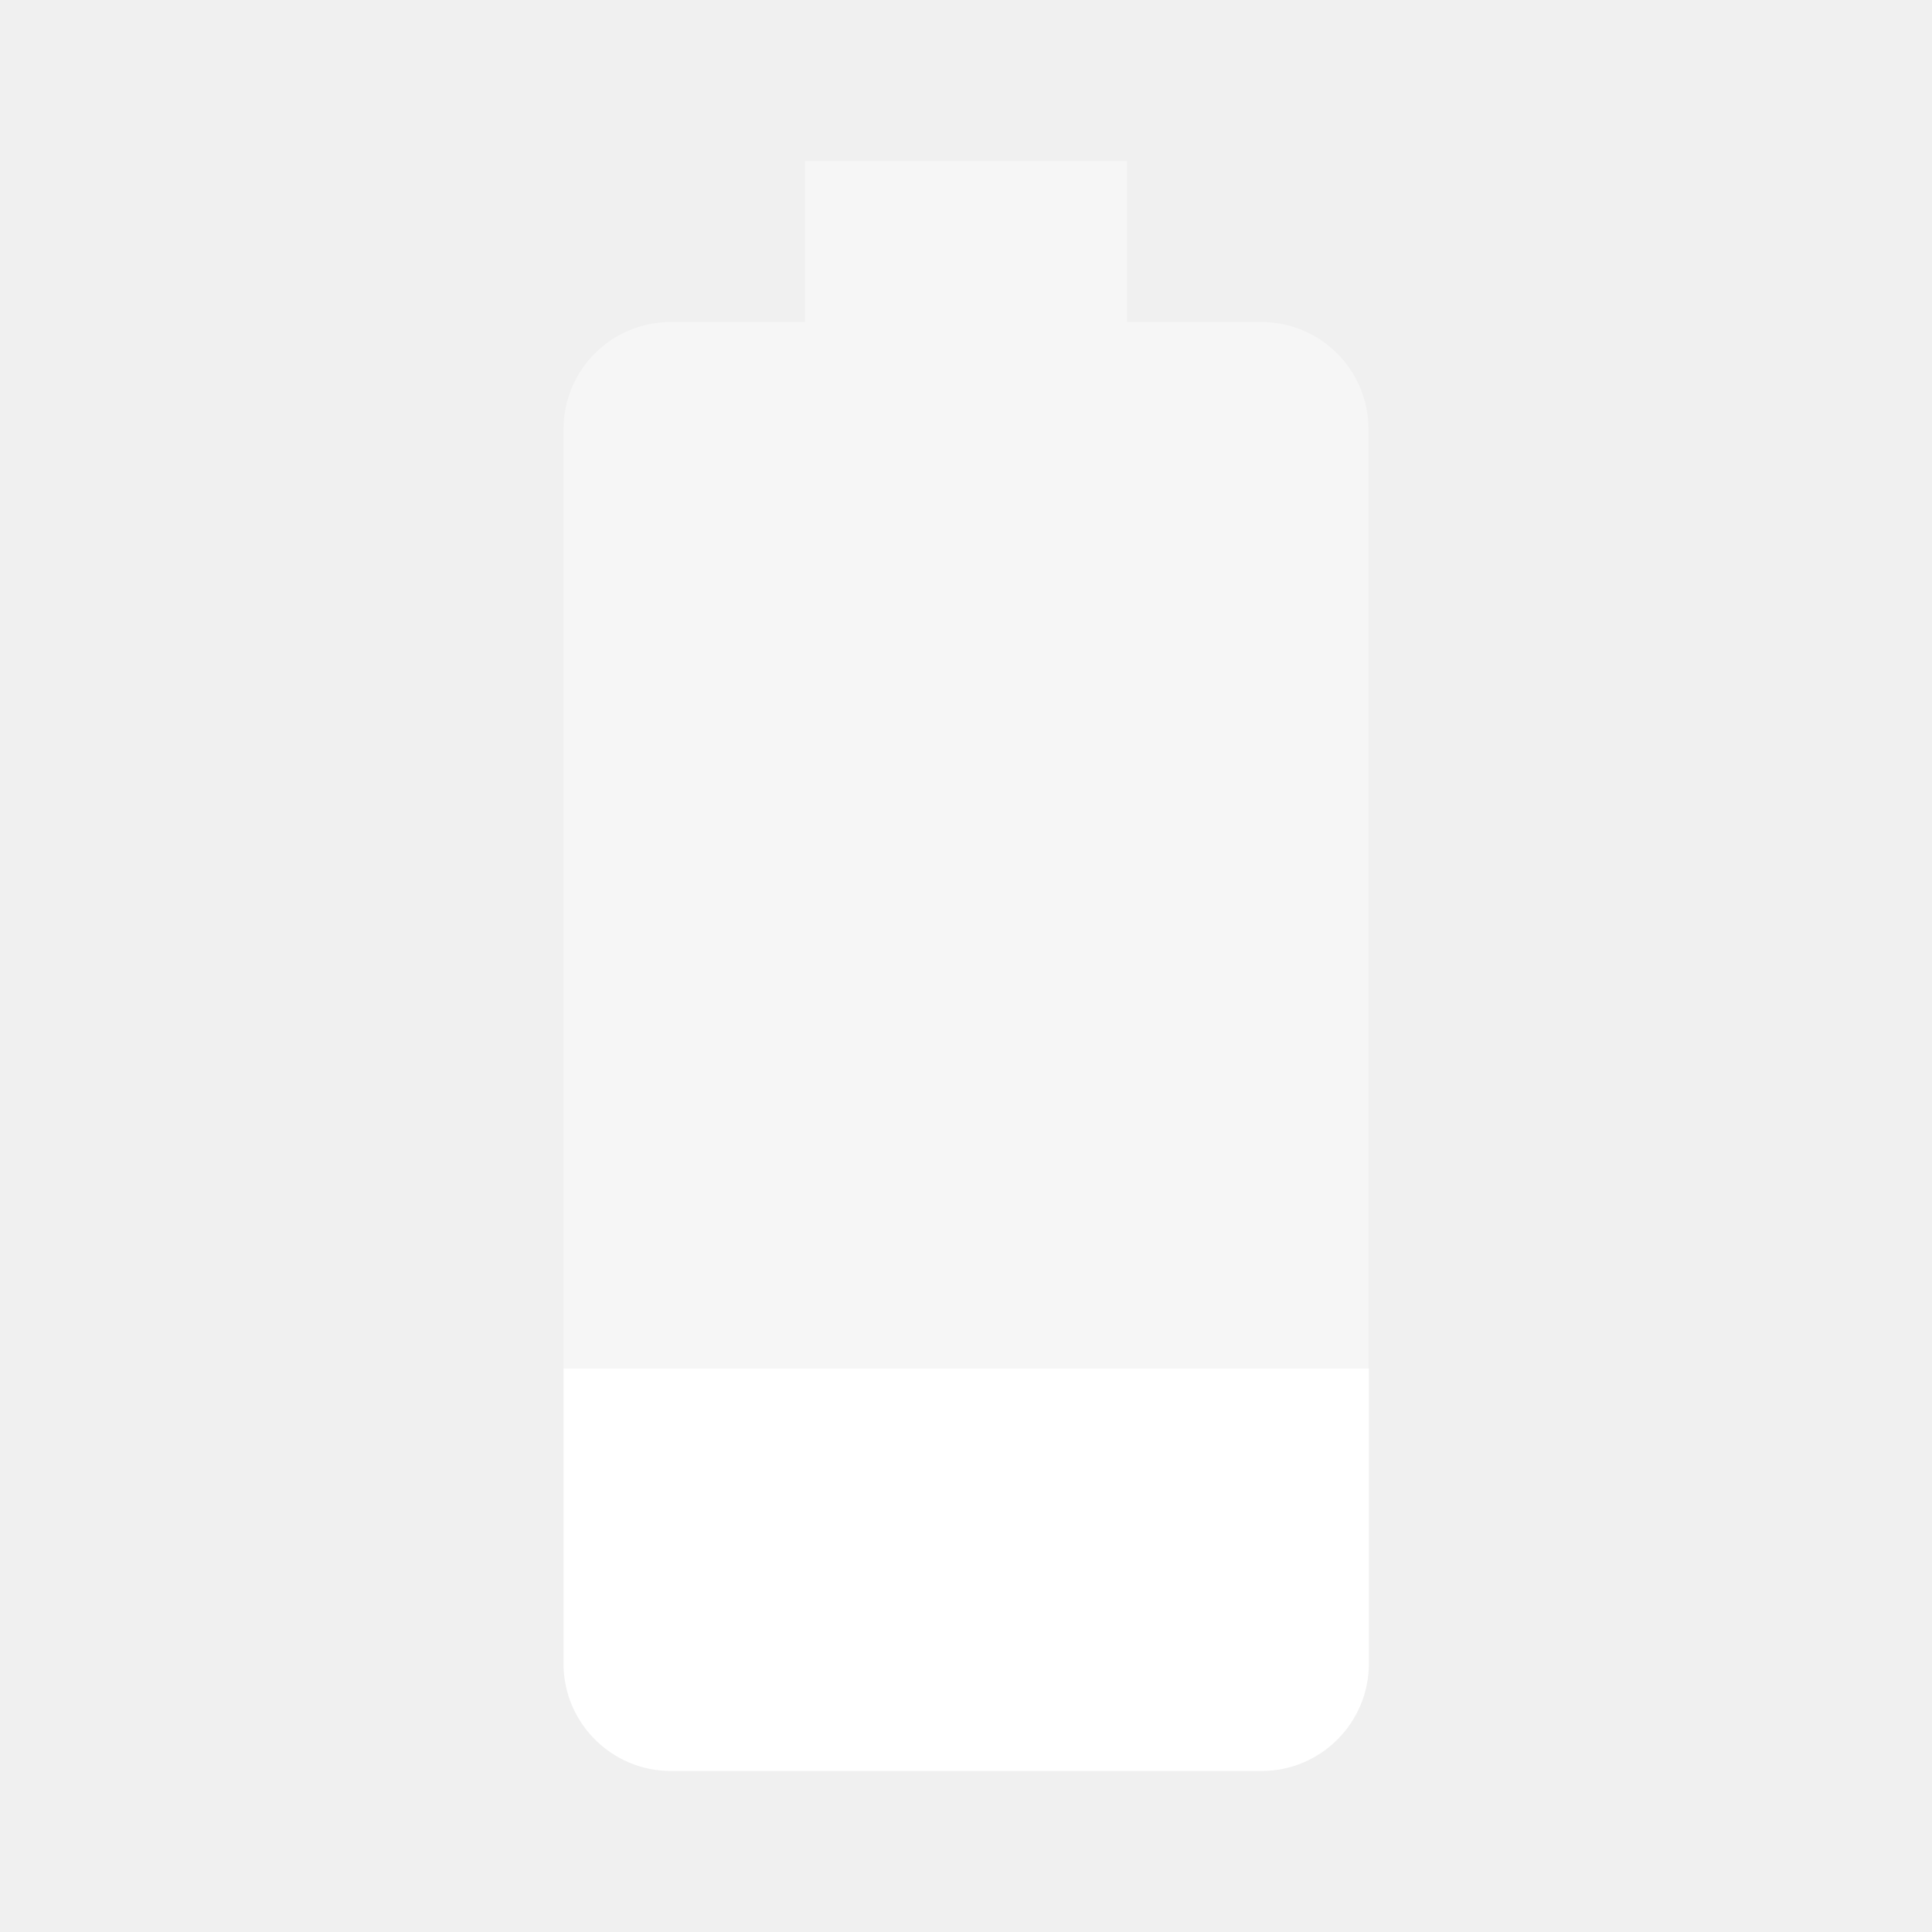
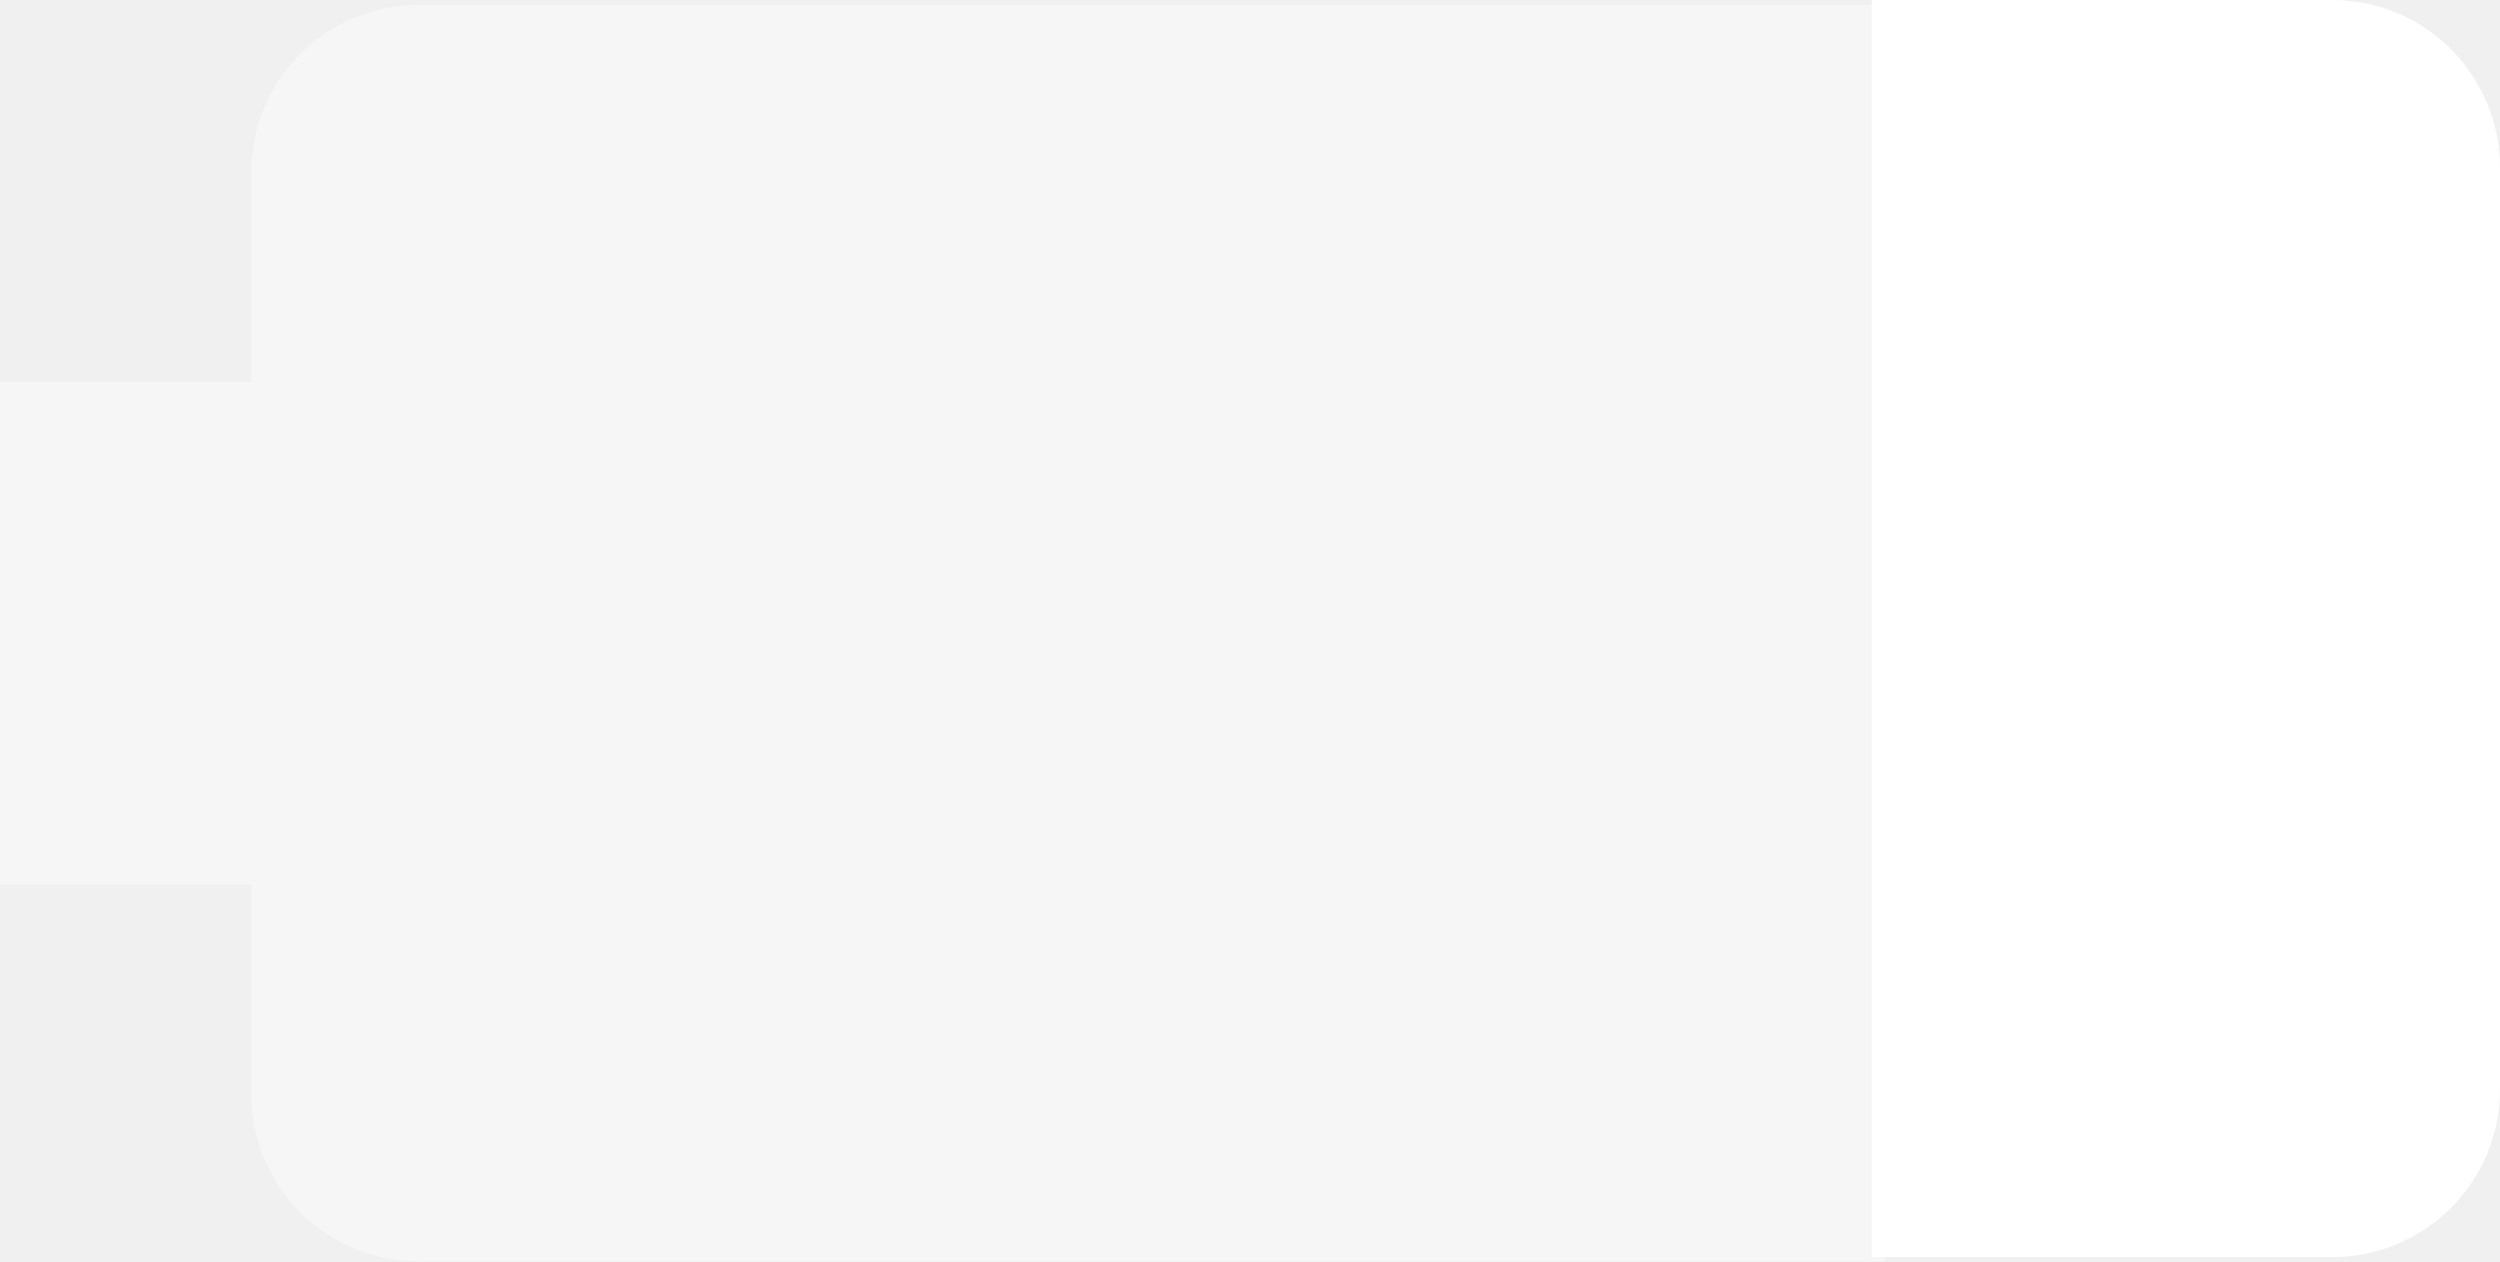
- <svg xmlns="http://www.w3.org/2000/svg" width="48" height="48">
-   <path d="M14 34v7.33A2.67 2.67 0 0 0 16.67 44h14.67a2.67 2.67 0 0 0 2.67-2.67V34H14z" style="fill:#fff;fill-opacity:1" />
-   <path fill-opacity=".3" d="M34 10.67C34 9.19 32.81 8 31.33 8H28V4h-8v4h-3.33C15.19 8 14 9.19 14 10.67V34h20V10.67z" style="fill:#fff;fill-opacity:.4" />
+ <svg xmlns="http://www.w3.org/2000/svg" width="39.794" height="20.079" version="1.1" id="svg6">
+   <defs id="defs10" />
+   <g id="g844" transform="rotate(-90,14.90185,19.10815)">
+     <path d="m 14,34 v 7.33 A 2.67,2.67 0 0 0 16.67,44 h 14.67 a 2.67,2.67 0 0 0 2.67,-2.67 V 34 Z" style="fill:#ffffff;fill-opacity:1" id="path2" />
+     <path fill-opacity=".3" d="m 33.931,10.876 c 0,-1.48 -1.19,-2.67 -2.67,-2.67 h -3.33 V 4.206 h -8 v 4 h -3.33 c -1.48,0 -2.67,1.19 -2.67,2.67 v 23.33 h 20 z" style="fill:#ffffff;fill-opacity:0.4" id="path4" />
+   </g>
</svg>
